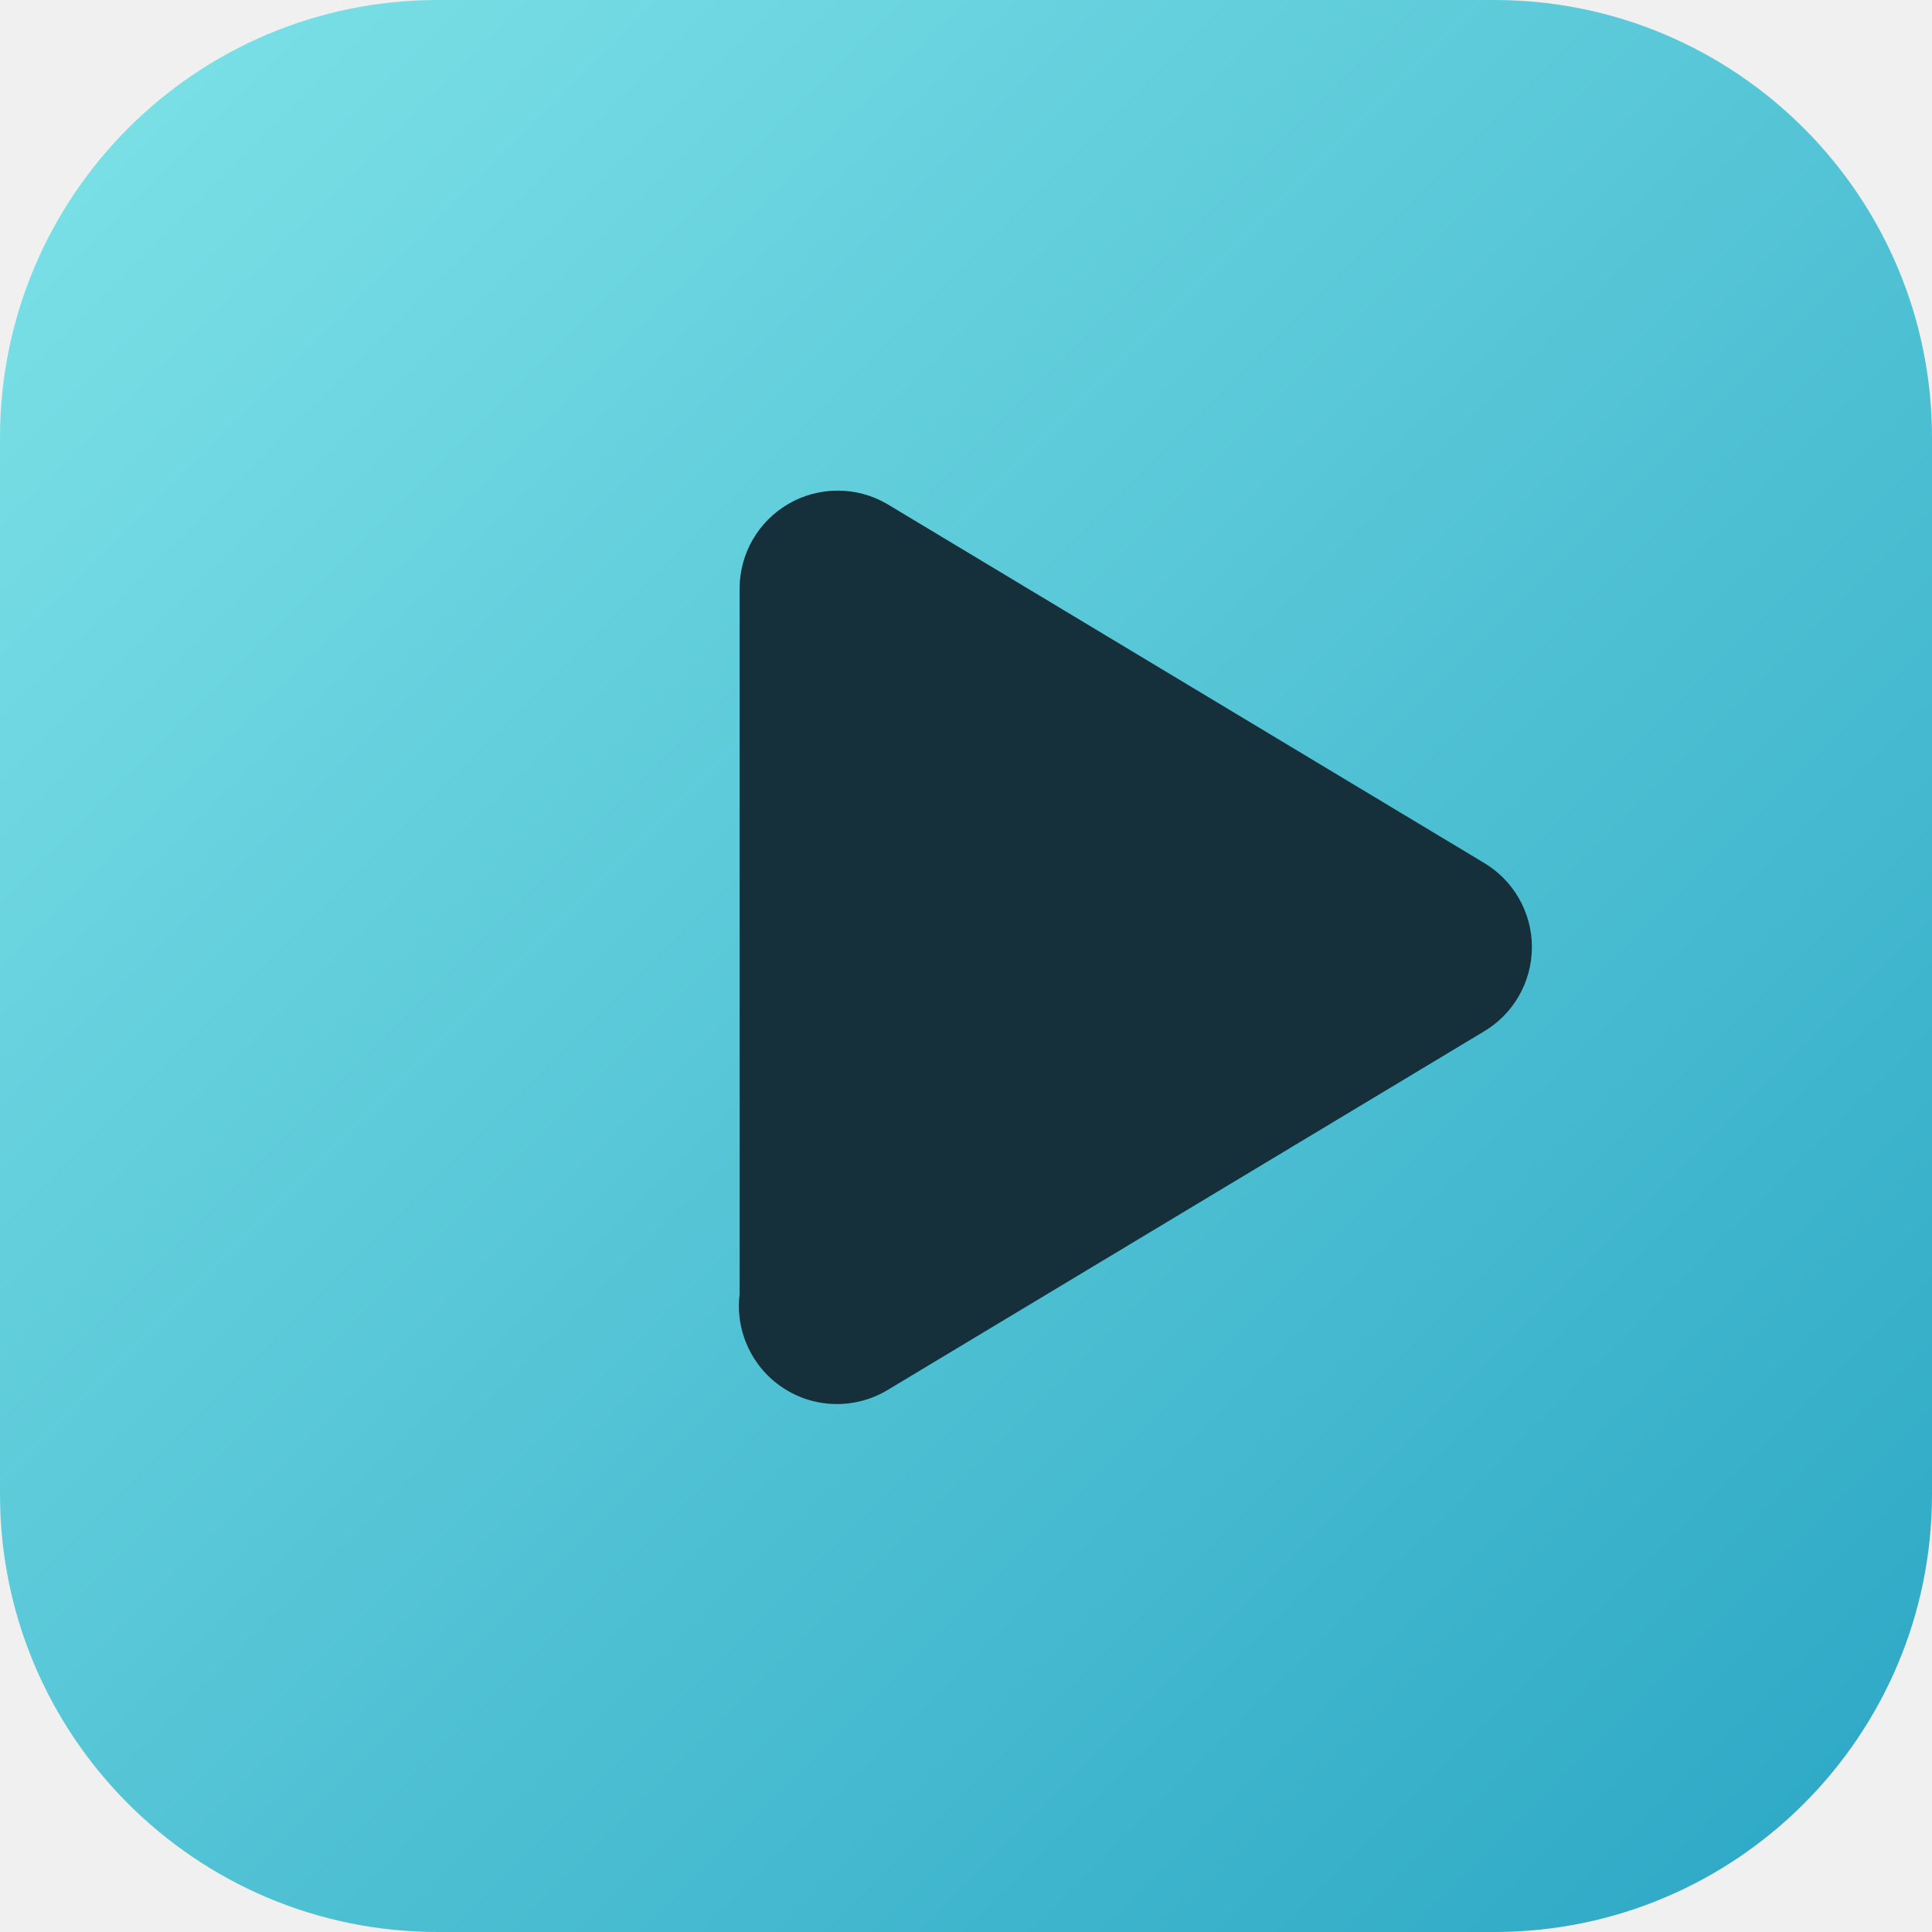
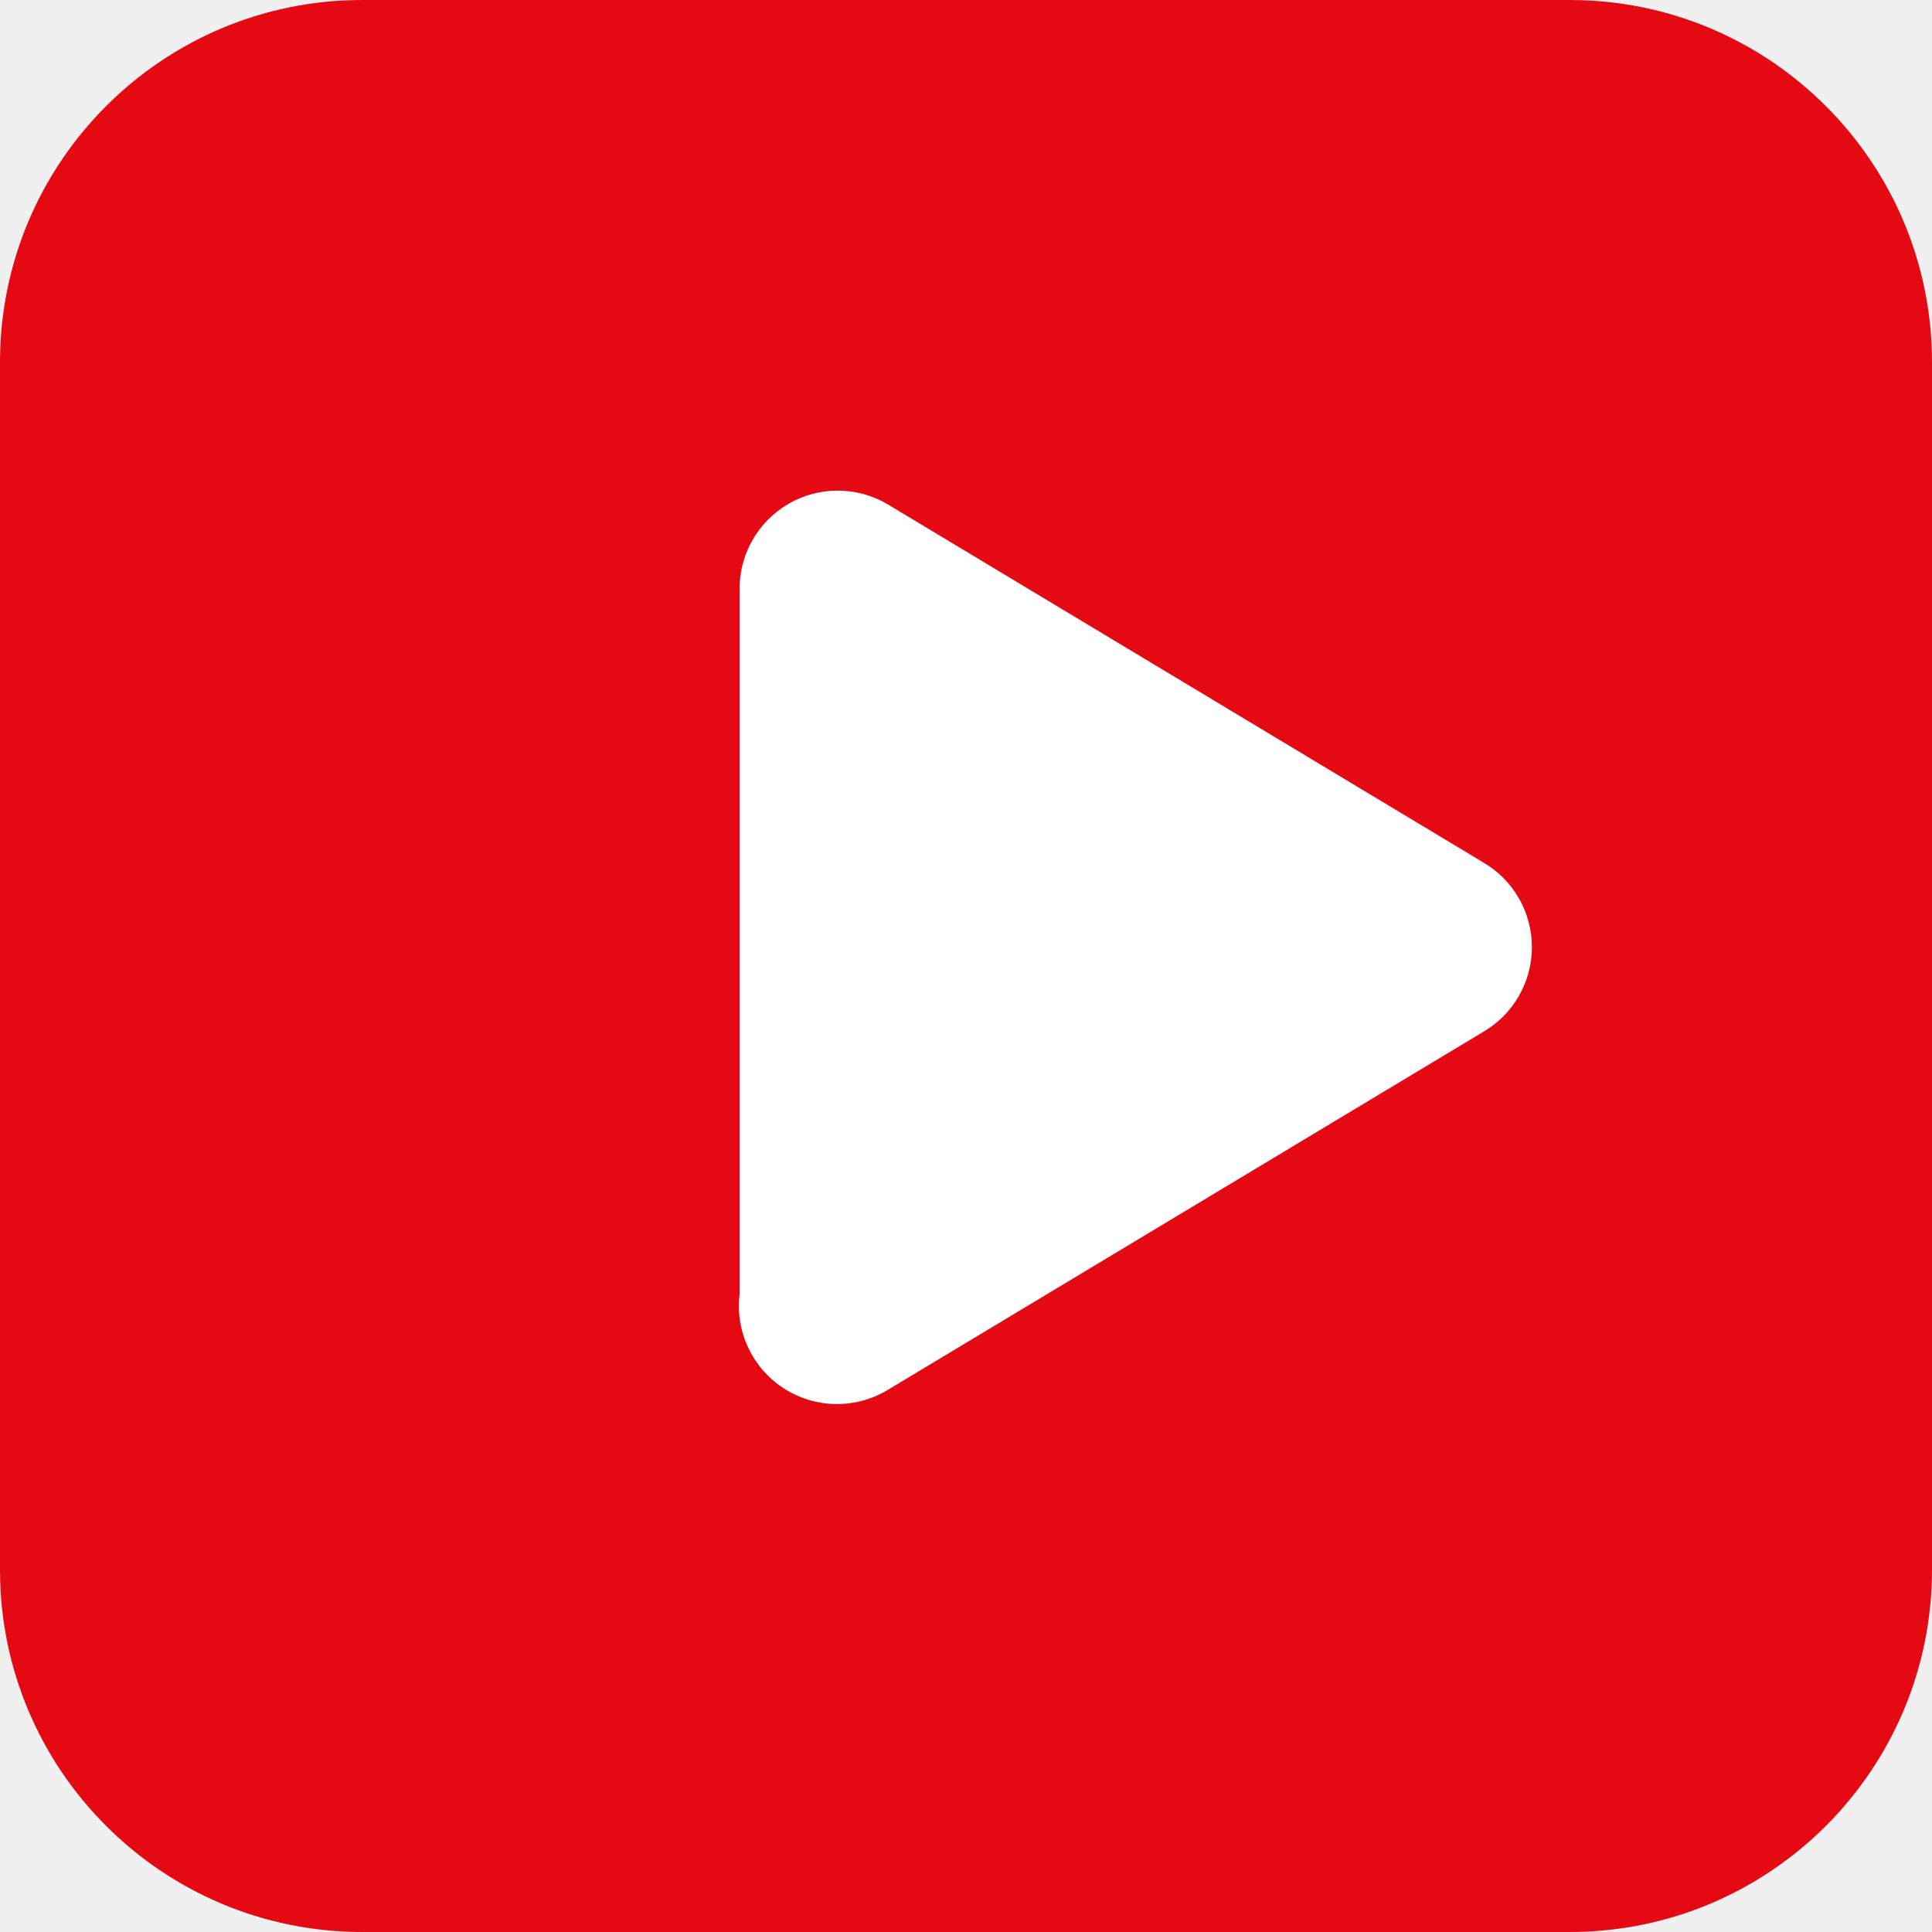
<svg xmlns="http://www.w3.org/2000/svg" width="512" height="512" viewBox="0 0 512 512">
-   <defs>
-     <linearGradient id="g" x1="0" y1="0" x2="1" y2="1">
-       <stop offset="0" stop-color="#7fe3e8" />
-       <stop offset="1" stop-color="#2aa6c4" />
-     </linearGradient>
-   </defs>
-   <rect width="512" height="512" rx="116" fill="url(#g)" />
-   <path d="M196 156a26 26 0 0 1 39-22.5l158 95a26 26 0 0 1 0 45l-158 95A26 26 0 0 1 196 343z" fill="#15303a" />
+   <rect width="512" height="512" rx="96" fill="#e50914" />
+   <path d="M196 156a26 26 0 0 1 39-22.5l158 95a26 26 0 0 1 0 45l-158 95A26 26 0 0 1 196 343z" fill="#ffffff" />
</svg>
